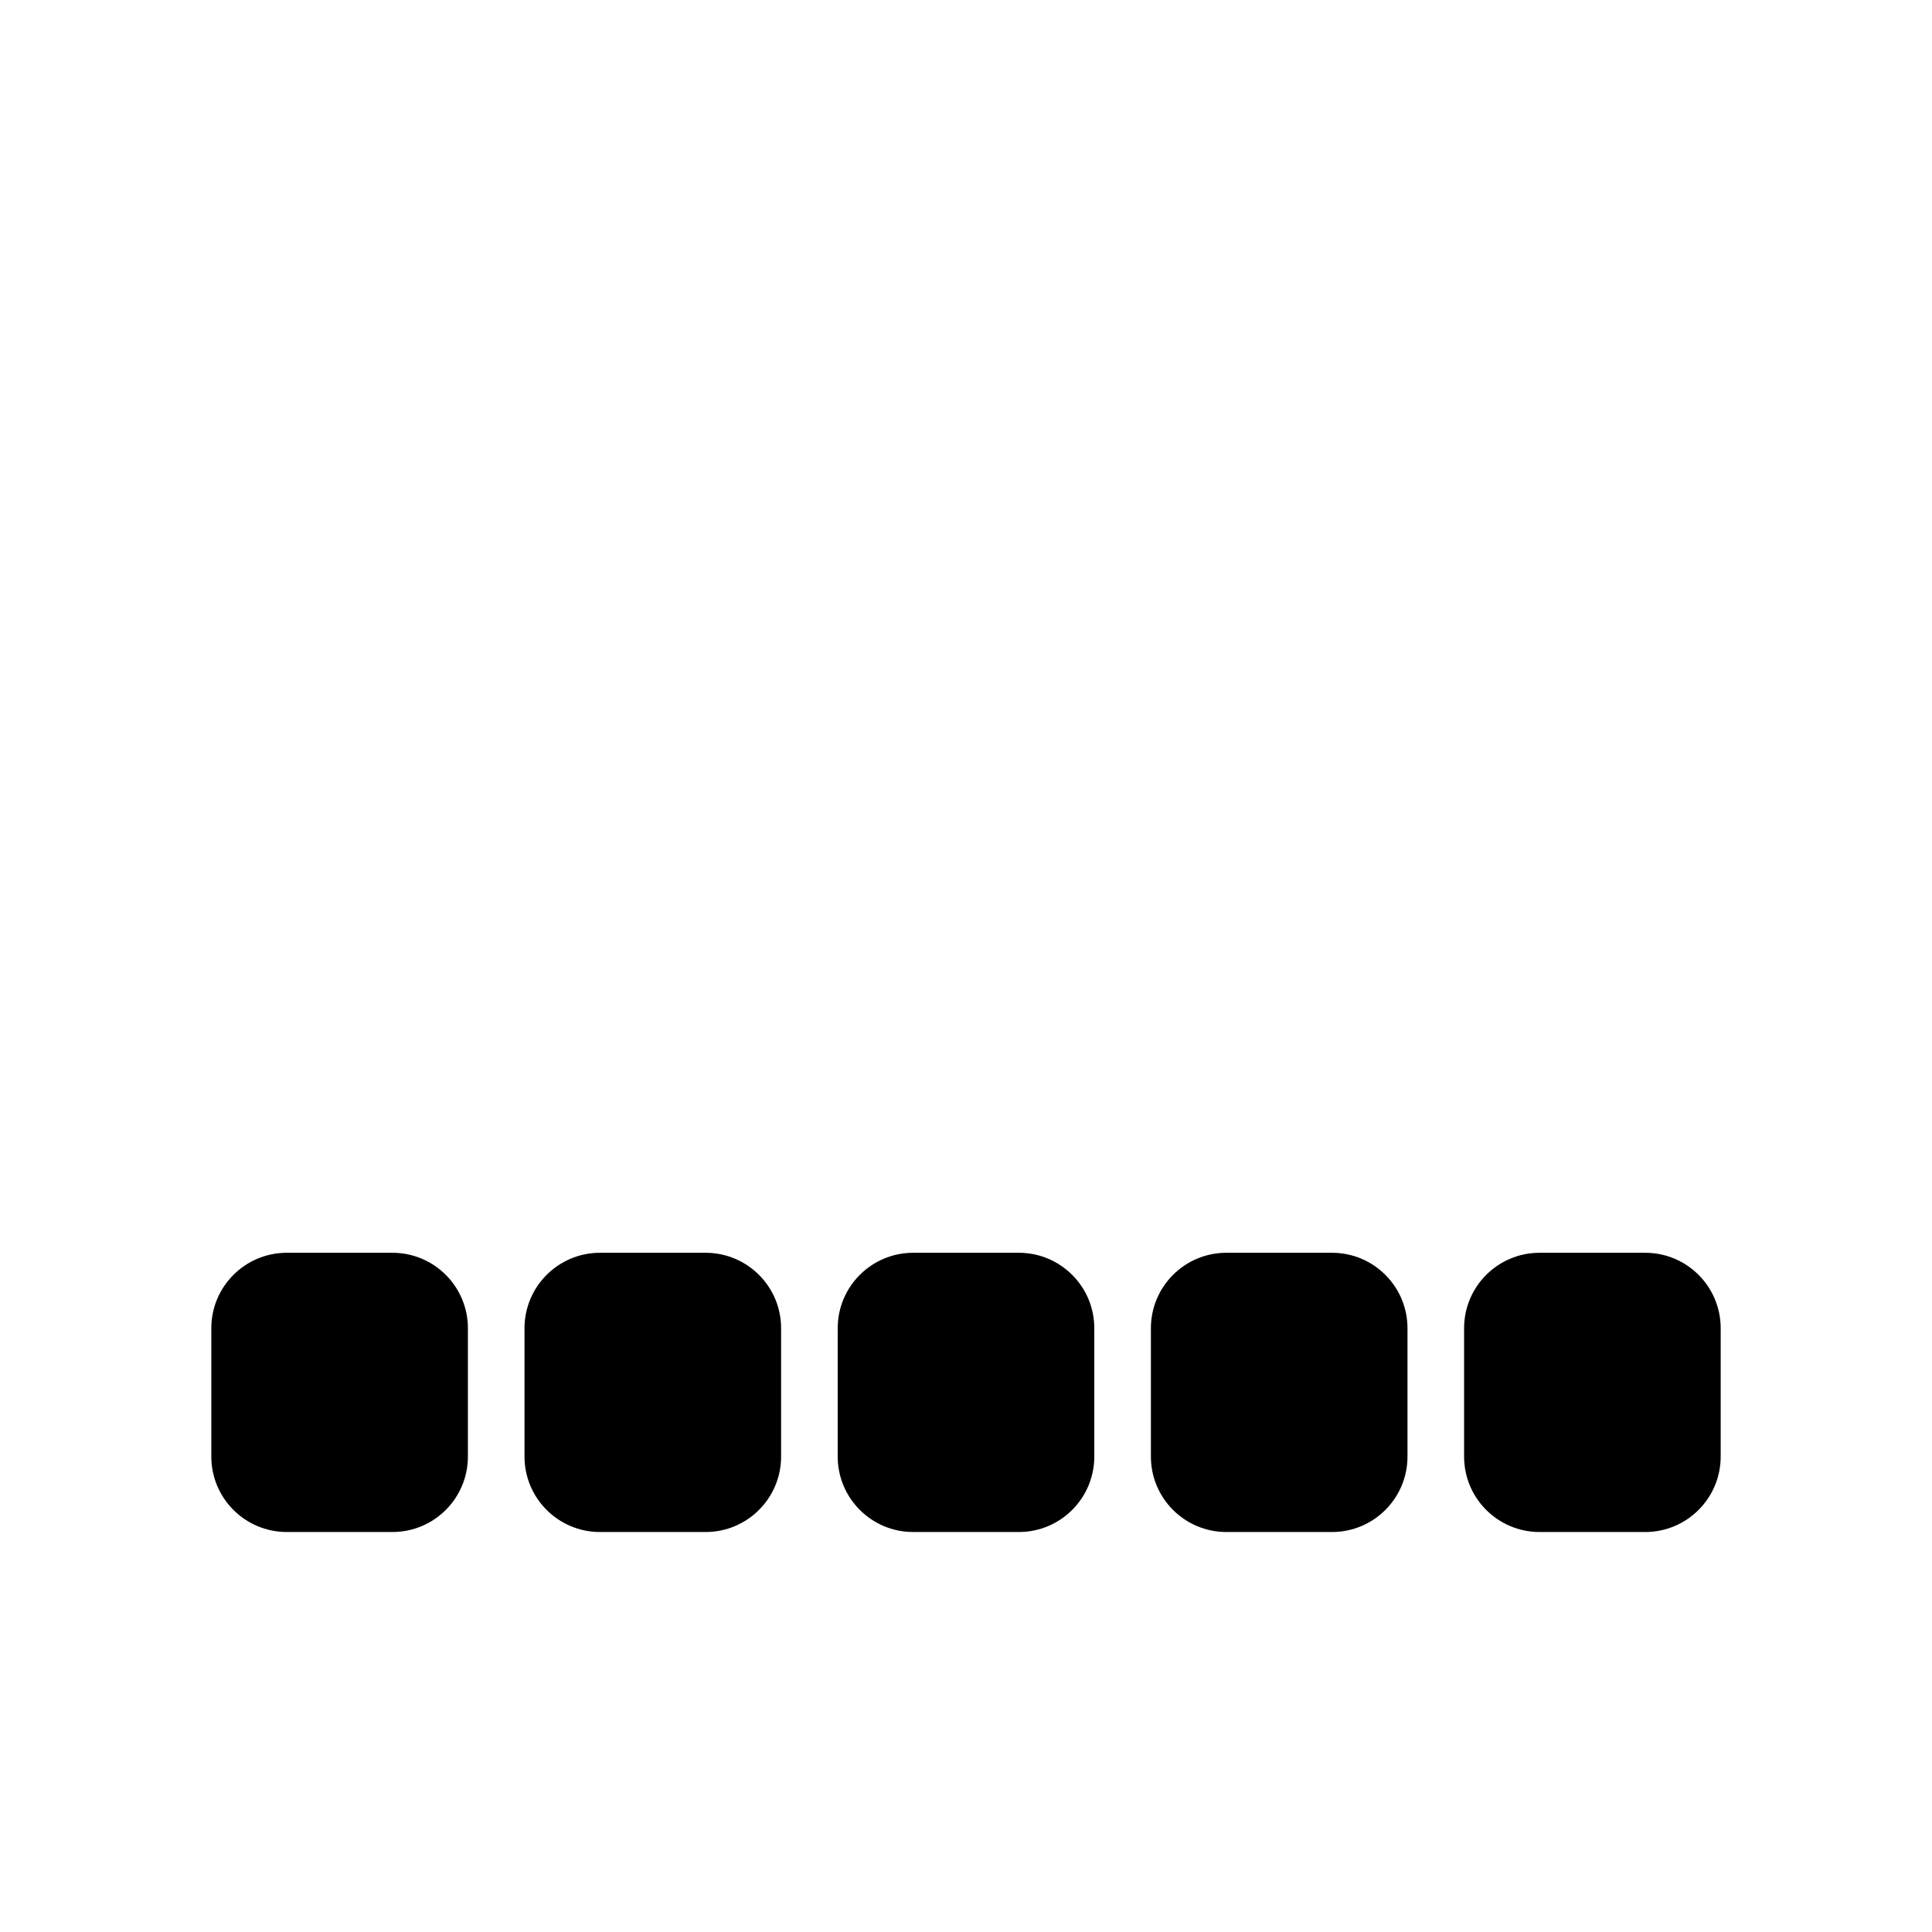
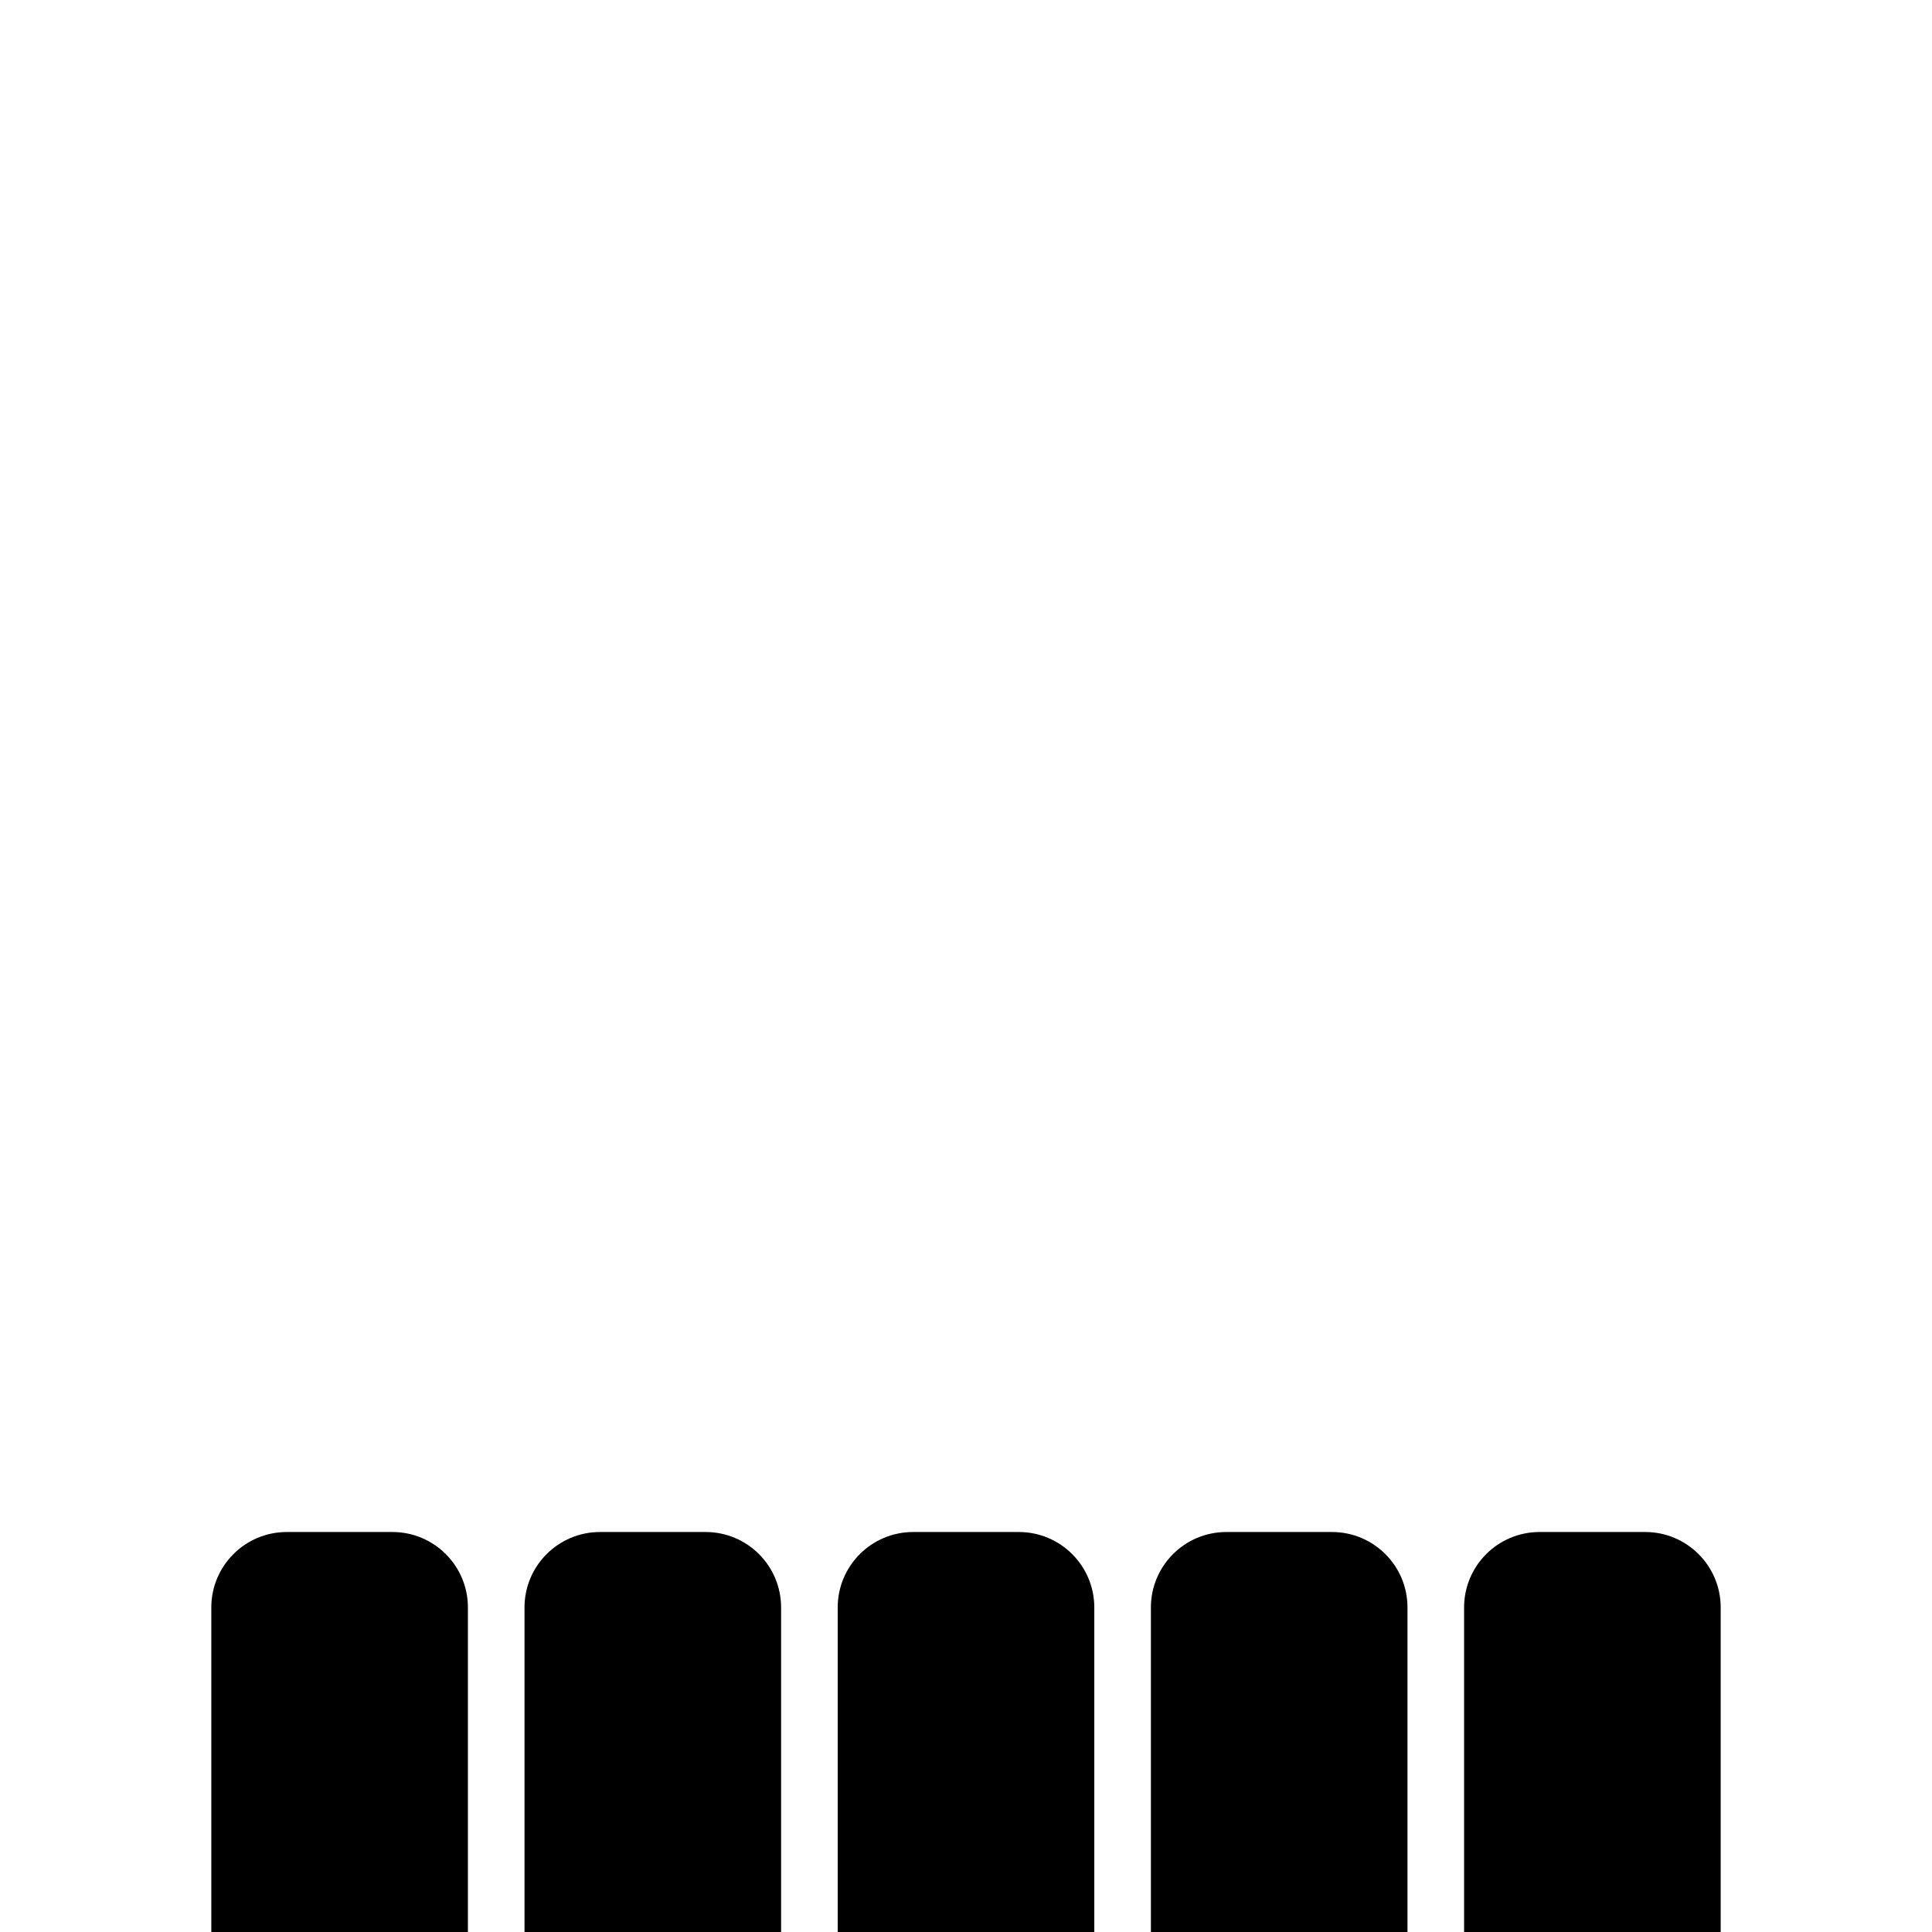
<svg xmlns="http://www.w3.org/2000/svg" width="1024" height="1024" viewBox="0 0 1024 1024">
-   <rect x="112" y="664" width="136" height="148" rx="40" fill="#000" />
-   <rect x="278" y="664" width="136" height="148" rx="40" fill="#000" />
-   <rect x="444" y="664" width="136" height="148" rx="40" fill="#000" />
-   <rect x="610" y="664" width="136" height="148" rx="40" fill="#000" />
-   <rect x="776" y="664" width="136" height="148" rx="40" fill="#000" />
+   <rect x="112" y="812" width="136" height="288" rx="40" fill="#000" />
+   <rect x="278" y="812" width="136" height="288" rx="40" fill="#000" />
+   <rect x="444" y="812" width="136" height="288" rx="40" fill="#000" />
+   <rect x="610" y="812" width="136" height="288" rx="40" fill="#000" />
+   <rect x="776" y="812" width="136" height="288" rx="40" fill="#000" />
</svg>
